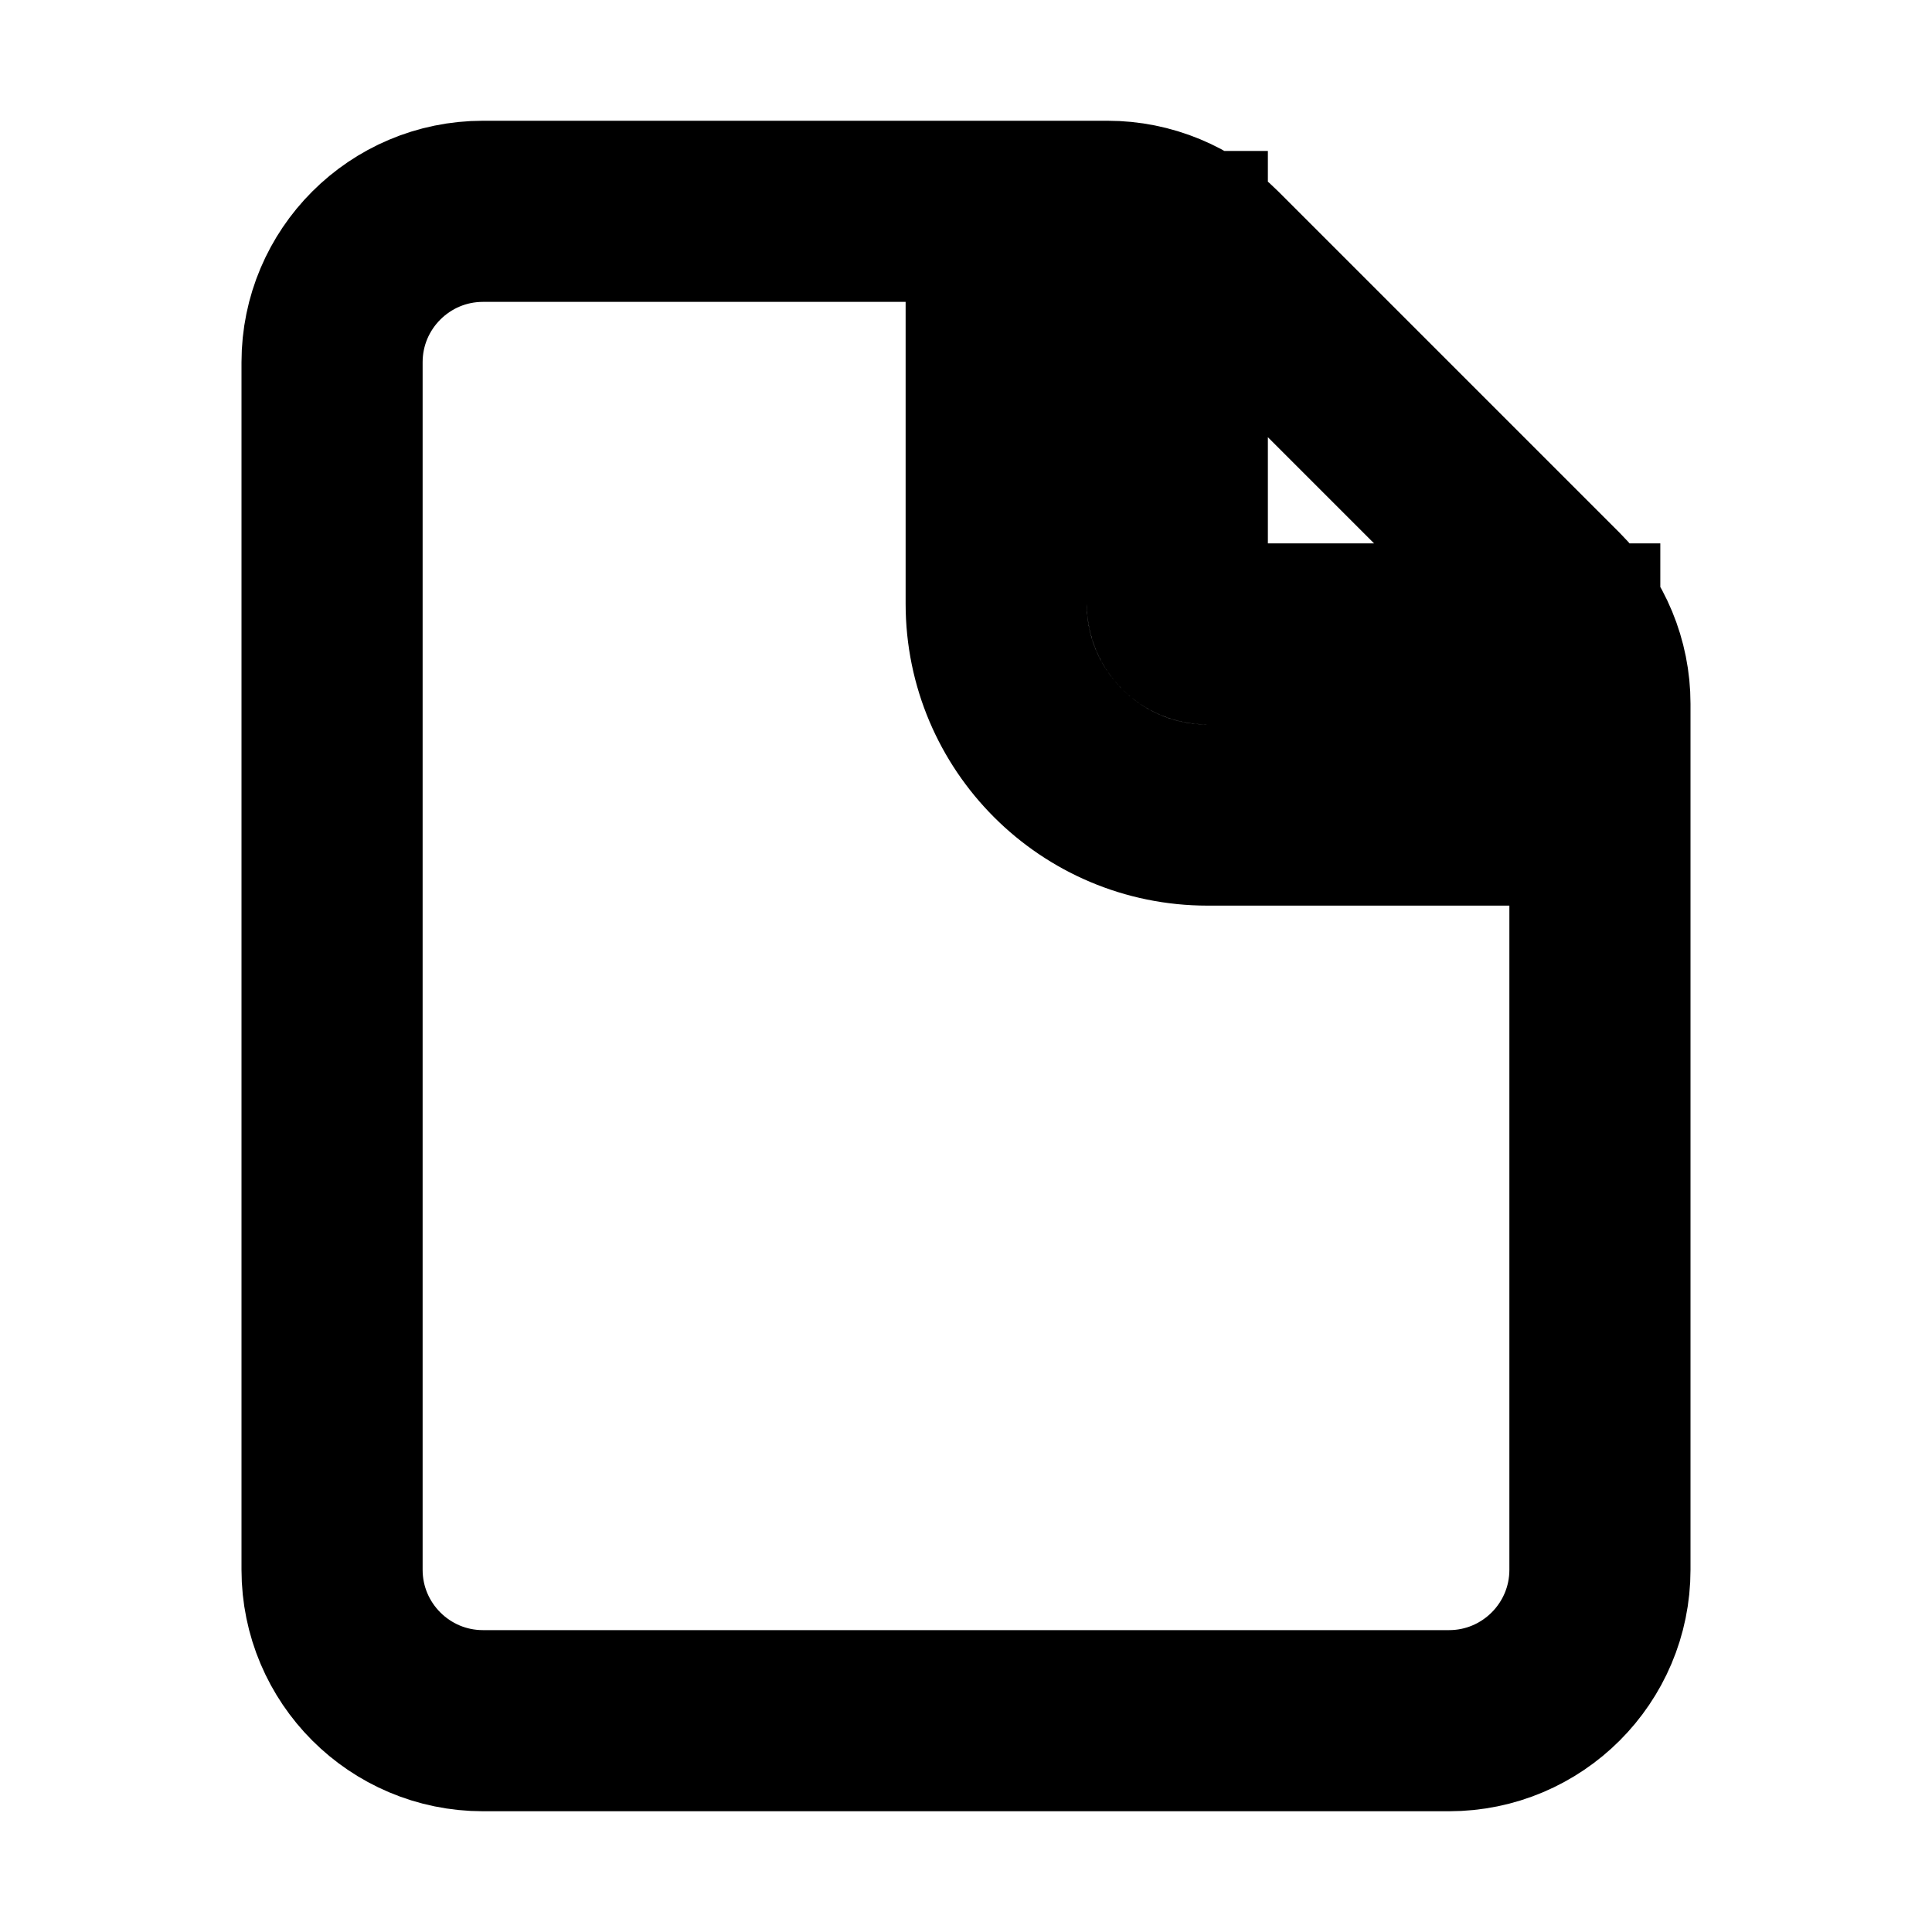
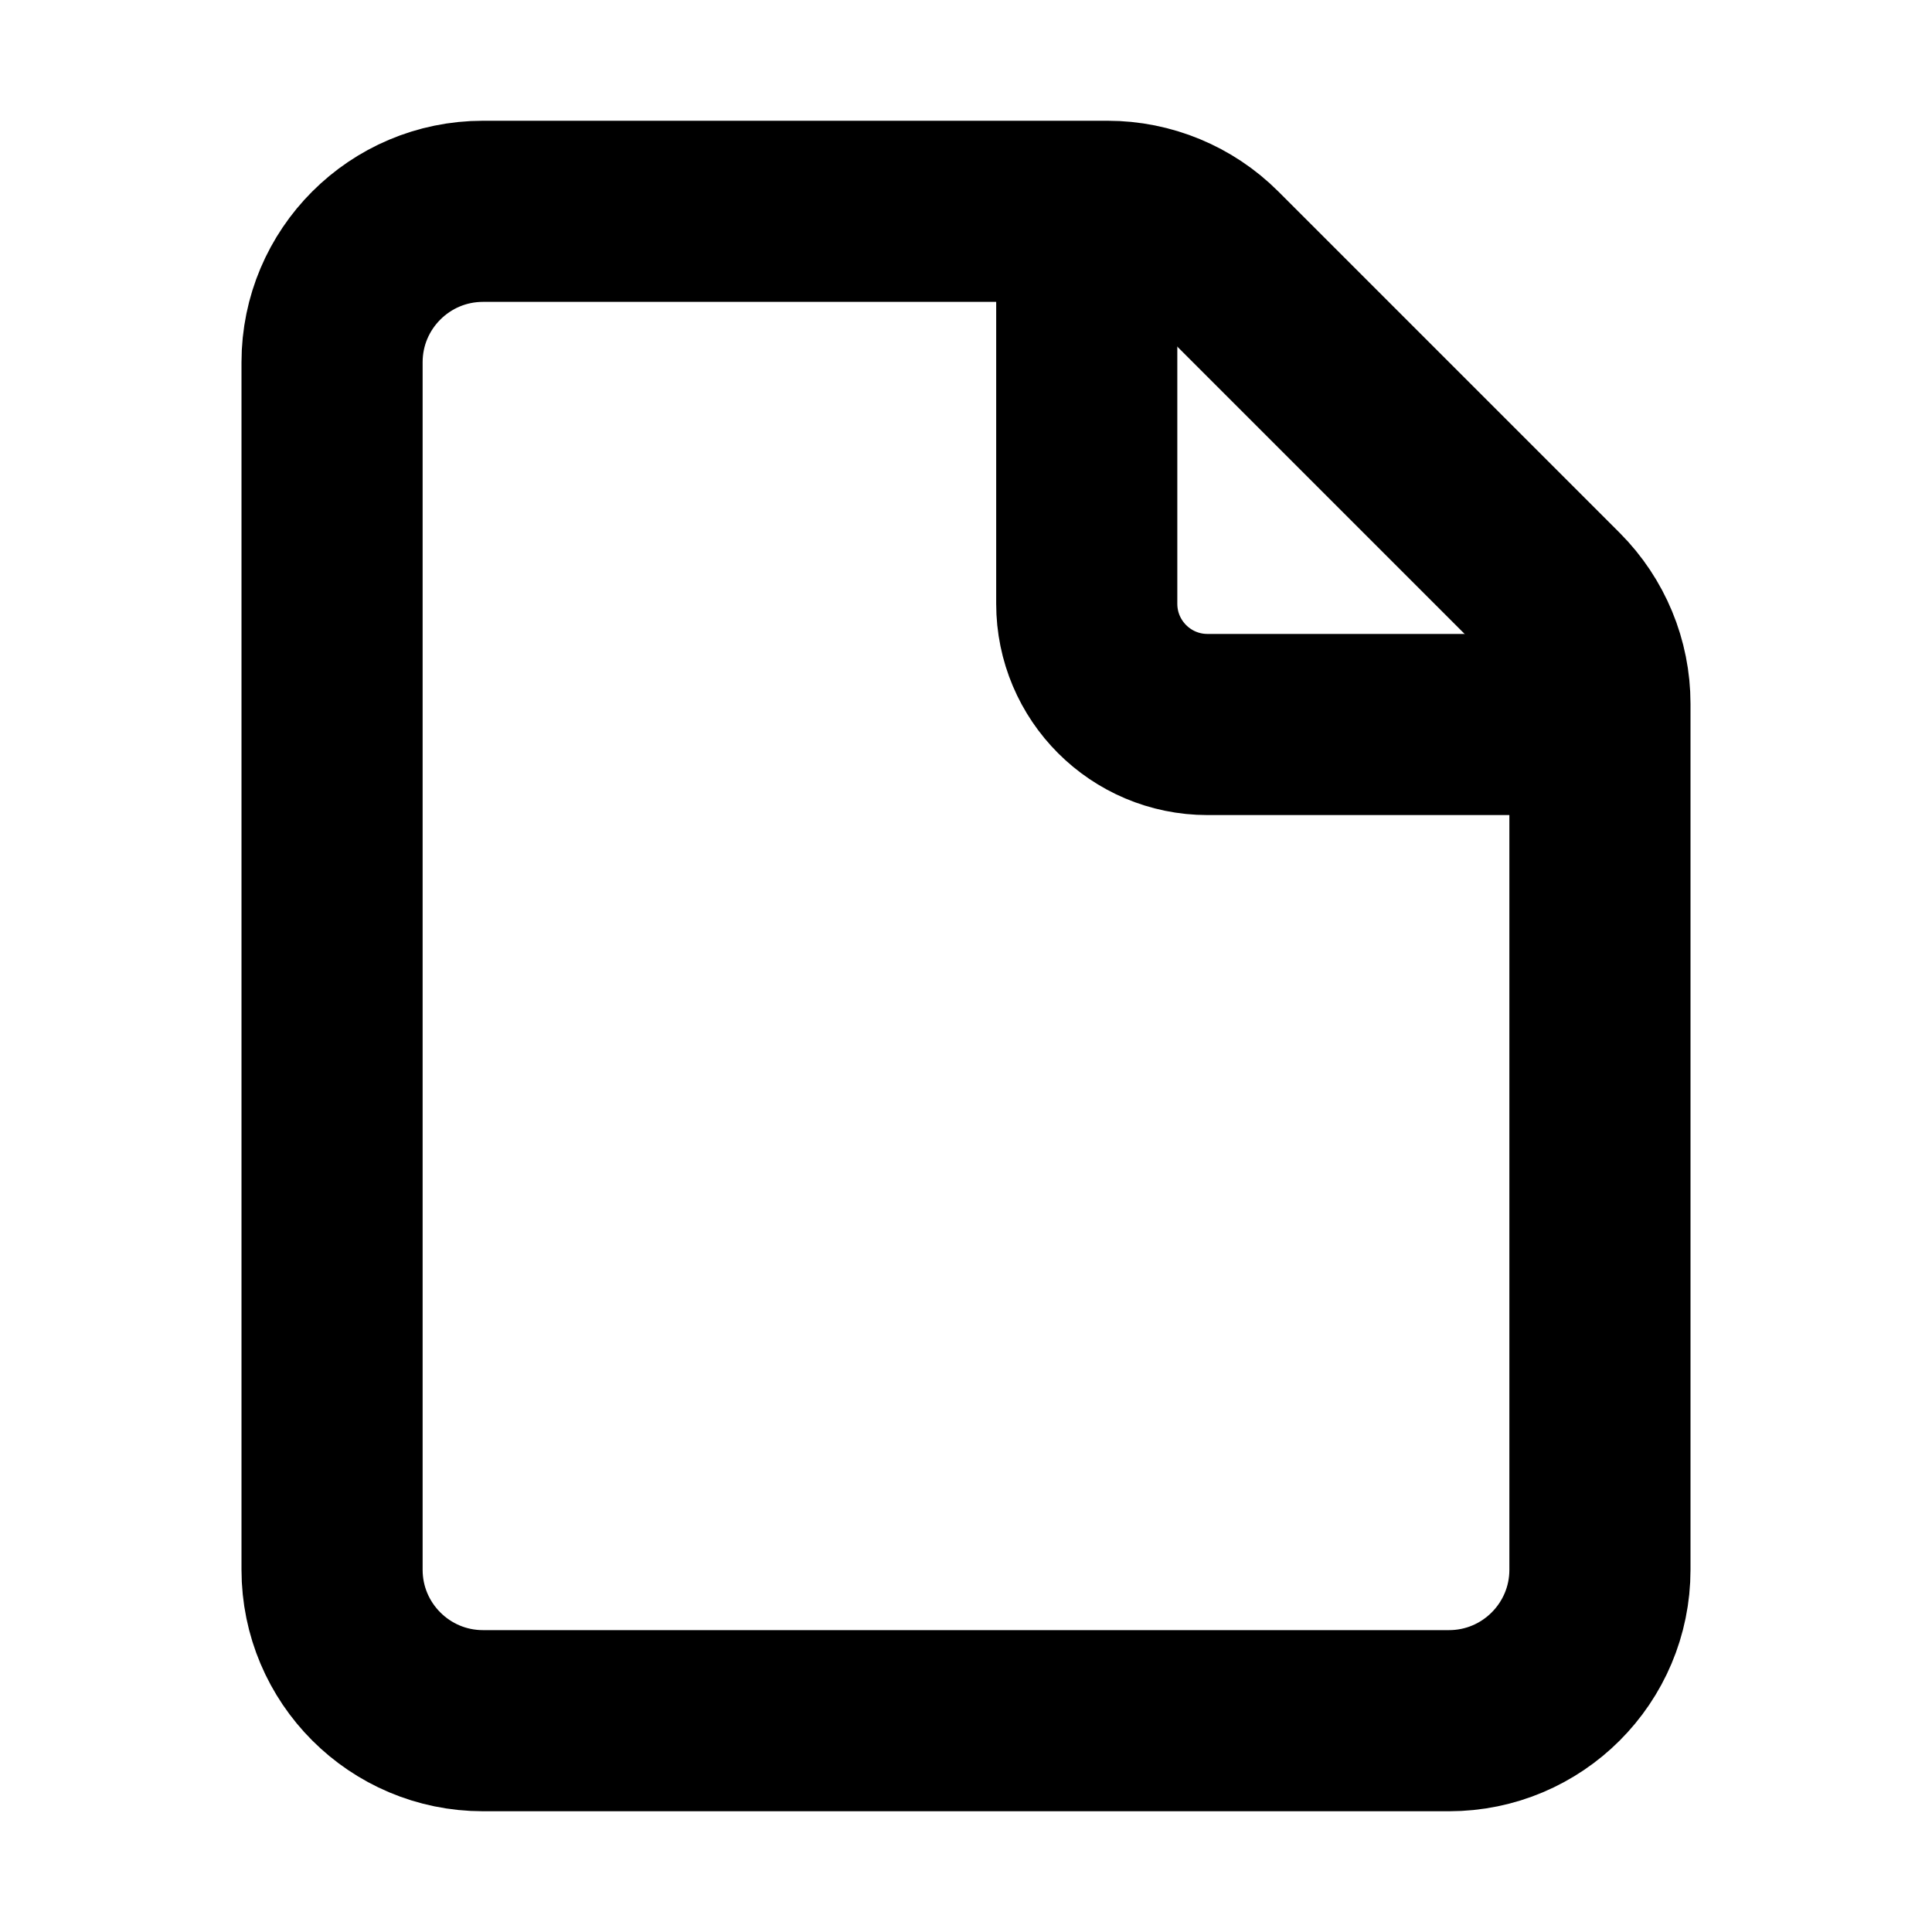
- <svg xmlns="http://www.w3.org/2000/svg" fill="none" viewBox="0 0 16 16" width="100%" height="100%">
-   <path stroke="currentColor" stroke-width="1.5" d="M4 1.75h5.172c.331 0 .65.132.884.366l2.828 2.828c.234.235.366.553.366.884V13c0 .69-.56 1.25-1.25 1.25H4c-.69 0-1.25-.56-1.25-1.25V3c0-.69.56-1.25 1.25-1.25ZM8.25 5c0 .966.784 1.75 1.75 1.75h3v-1.5h-3A.25.25 0 0 1 9.75 5V2h-1.5z" vector-effect="non-scaling-stroke" />
+ <svg xmlns="http://www.w3.org/2000/svg" width="100%" height="100%" fill="none" viewBox="0 0 16 16">
+   <path stroke="currentColor" stroke-width="1.5" d="M9 2v3a1 1 0 0 0 1 1h3" vector-effect="non-scaling-stroke" />
+   <path stroke="currentColor" stroke-width="1.5" d="M4 1.75h5.172c.331 0 .65.132.884.366l2.828 2.828c.234.235.366.553.366.884V13c0 .69-.56 1.25-1.25 1.25H4c-.69 0-1.25-.56-1.25-1.25V3c0-.69.56-1.25 1.25-1.25Z" vector-effect="non-scaling-stroke" />
</svg>
